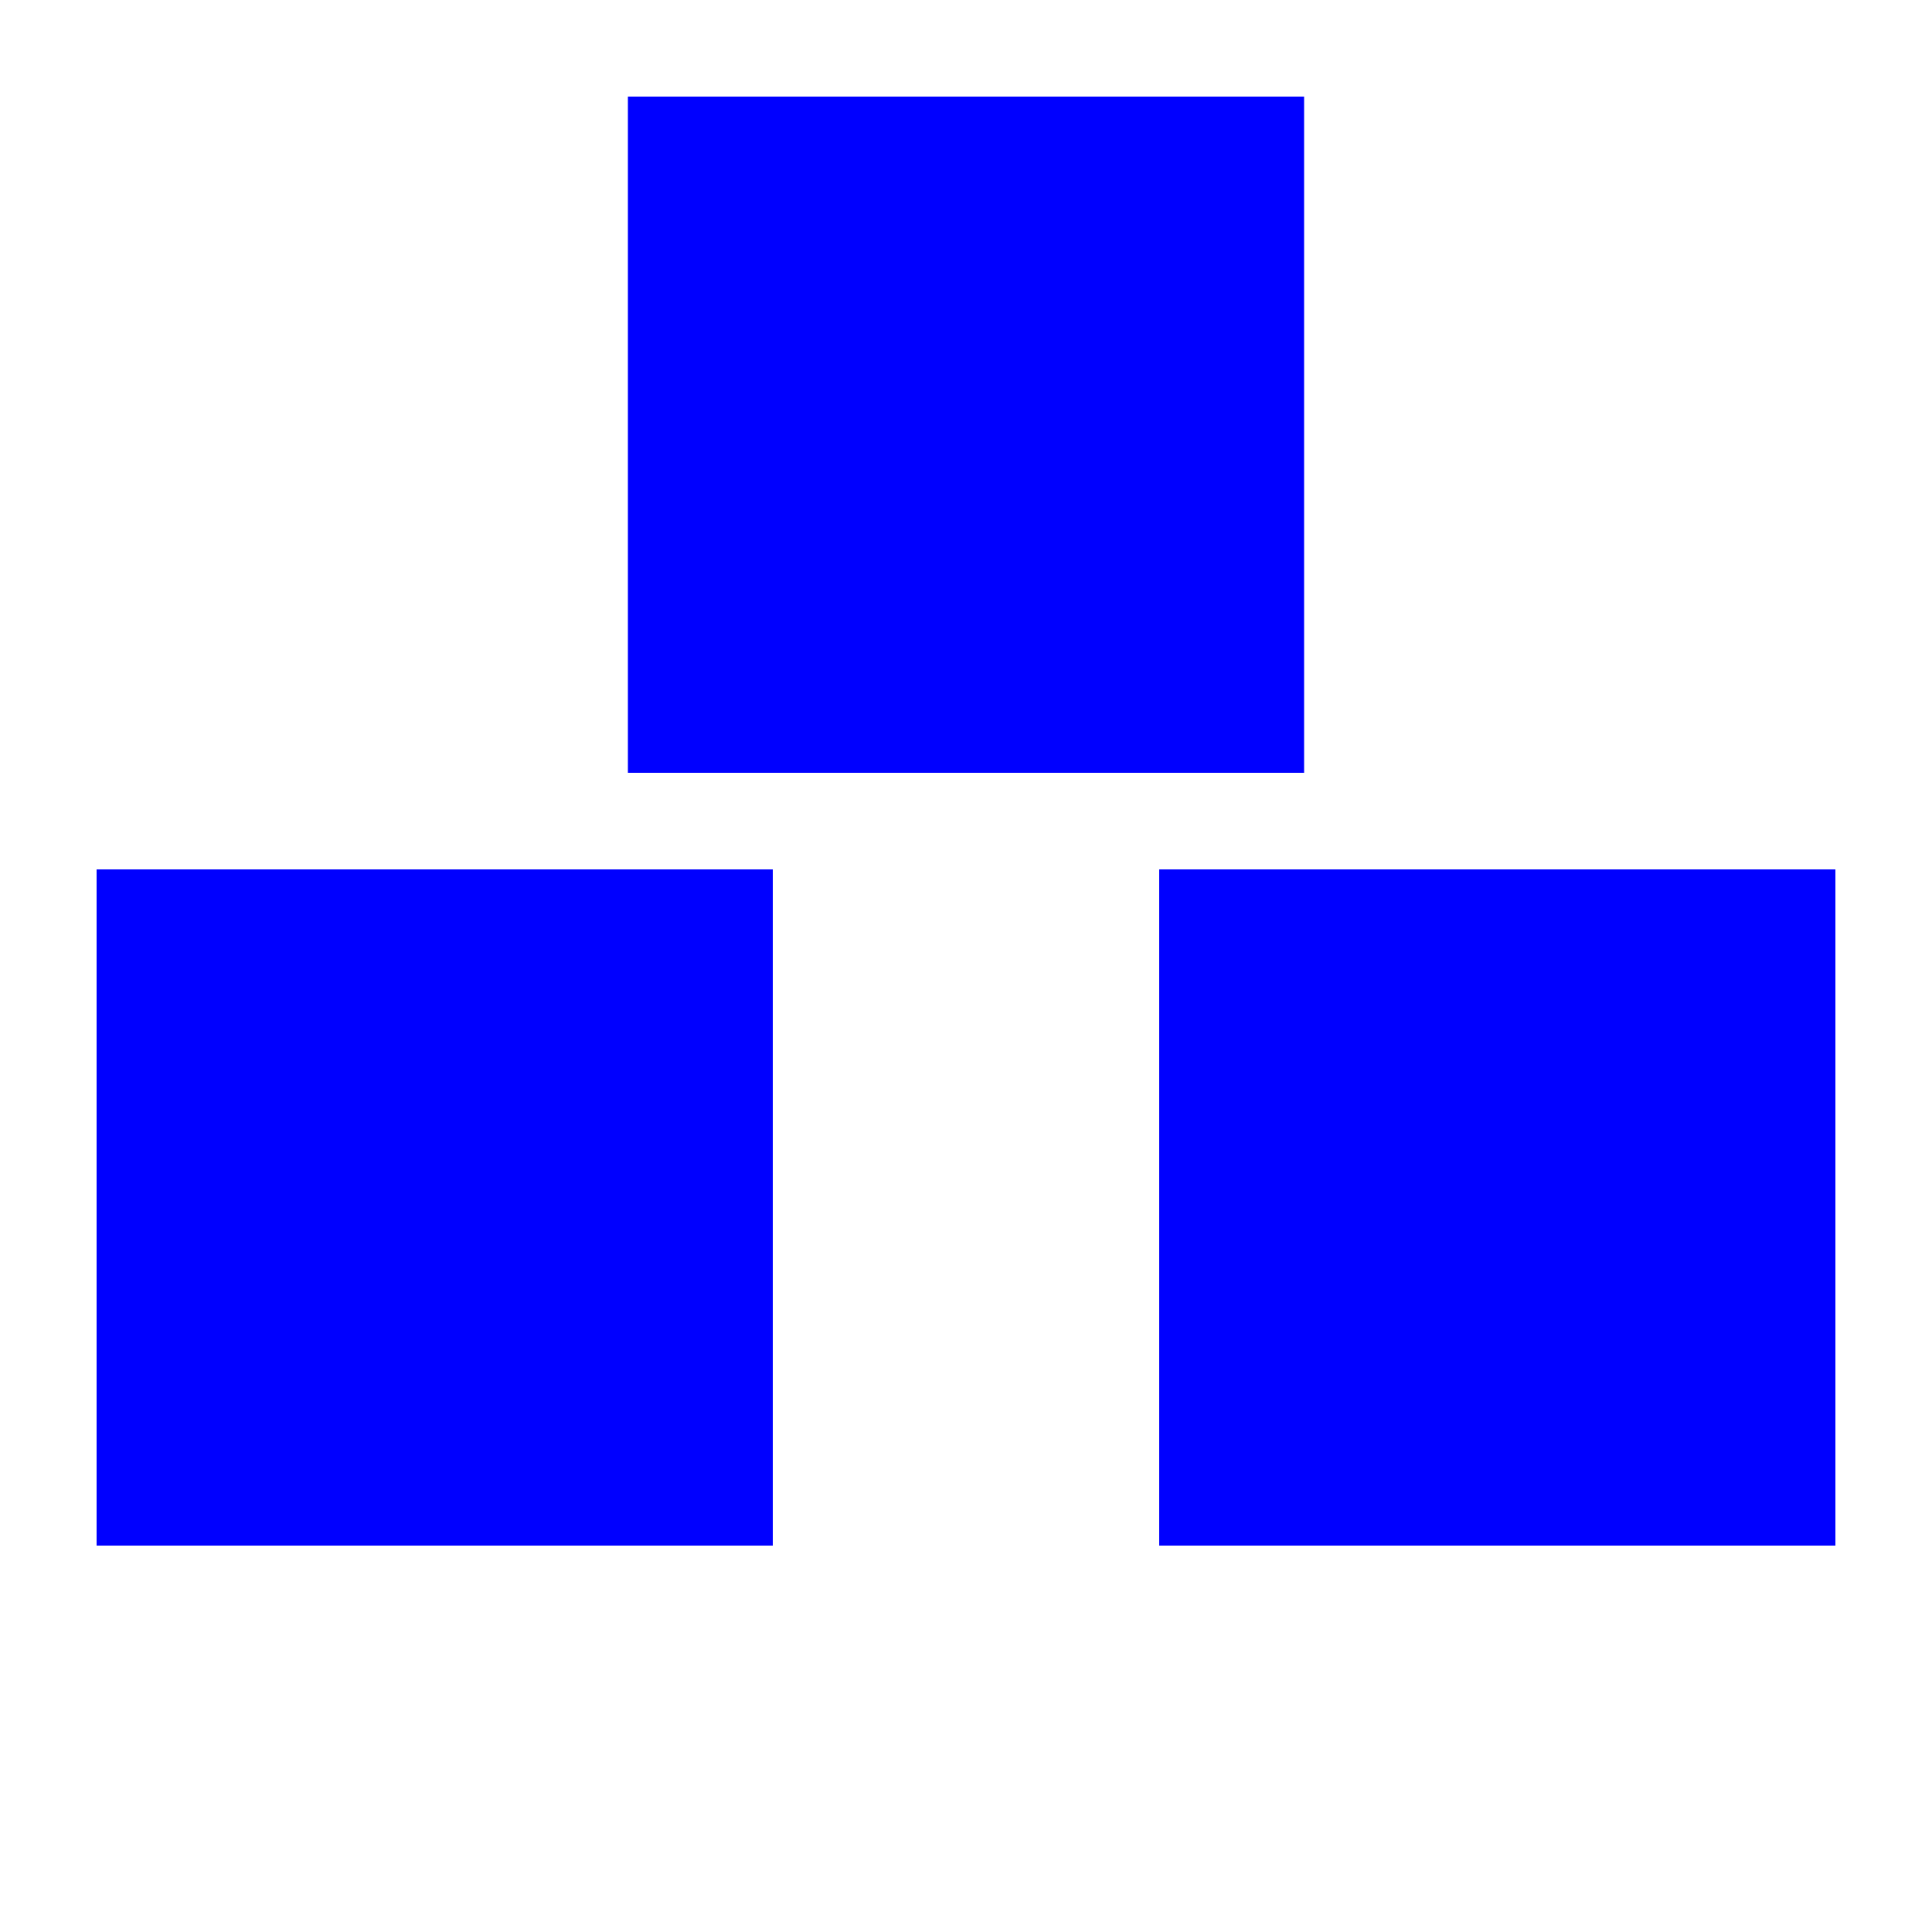
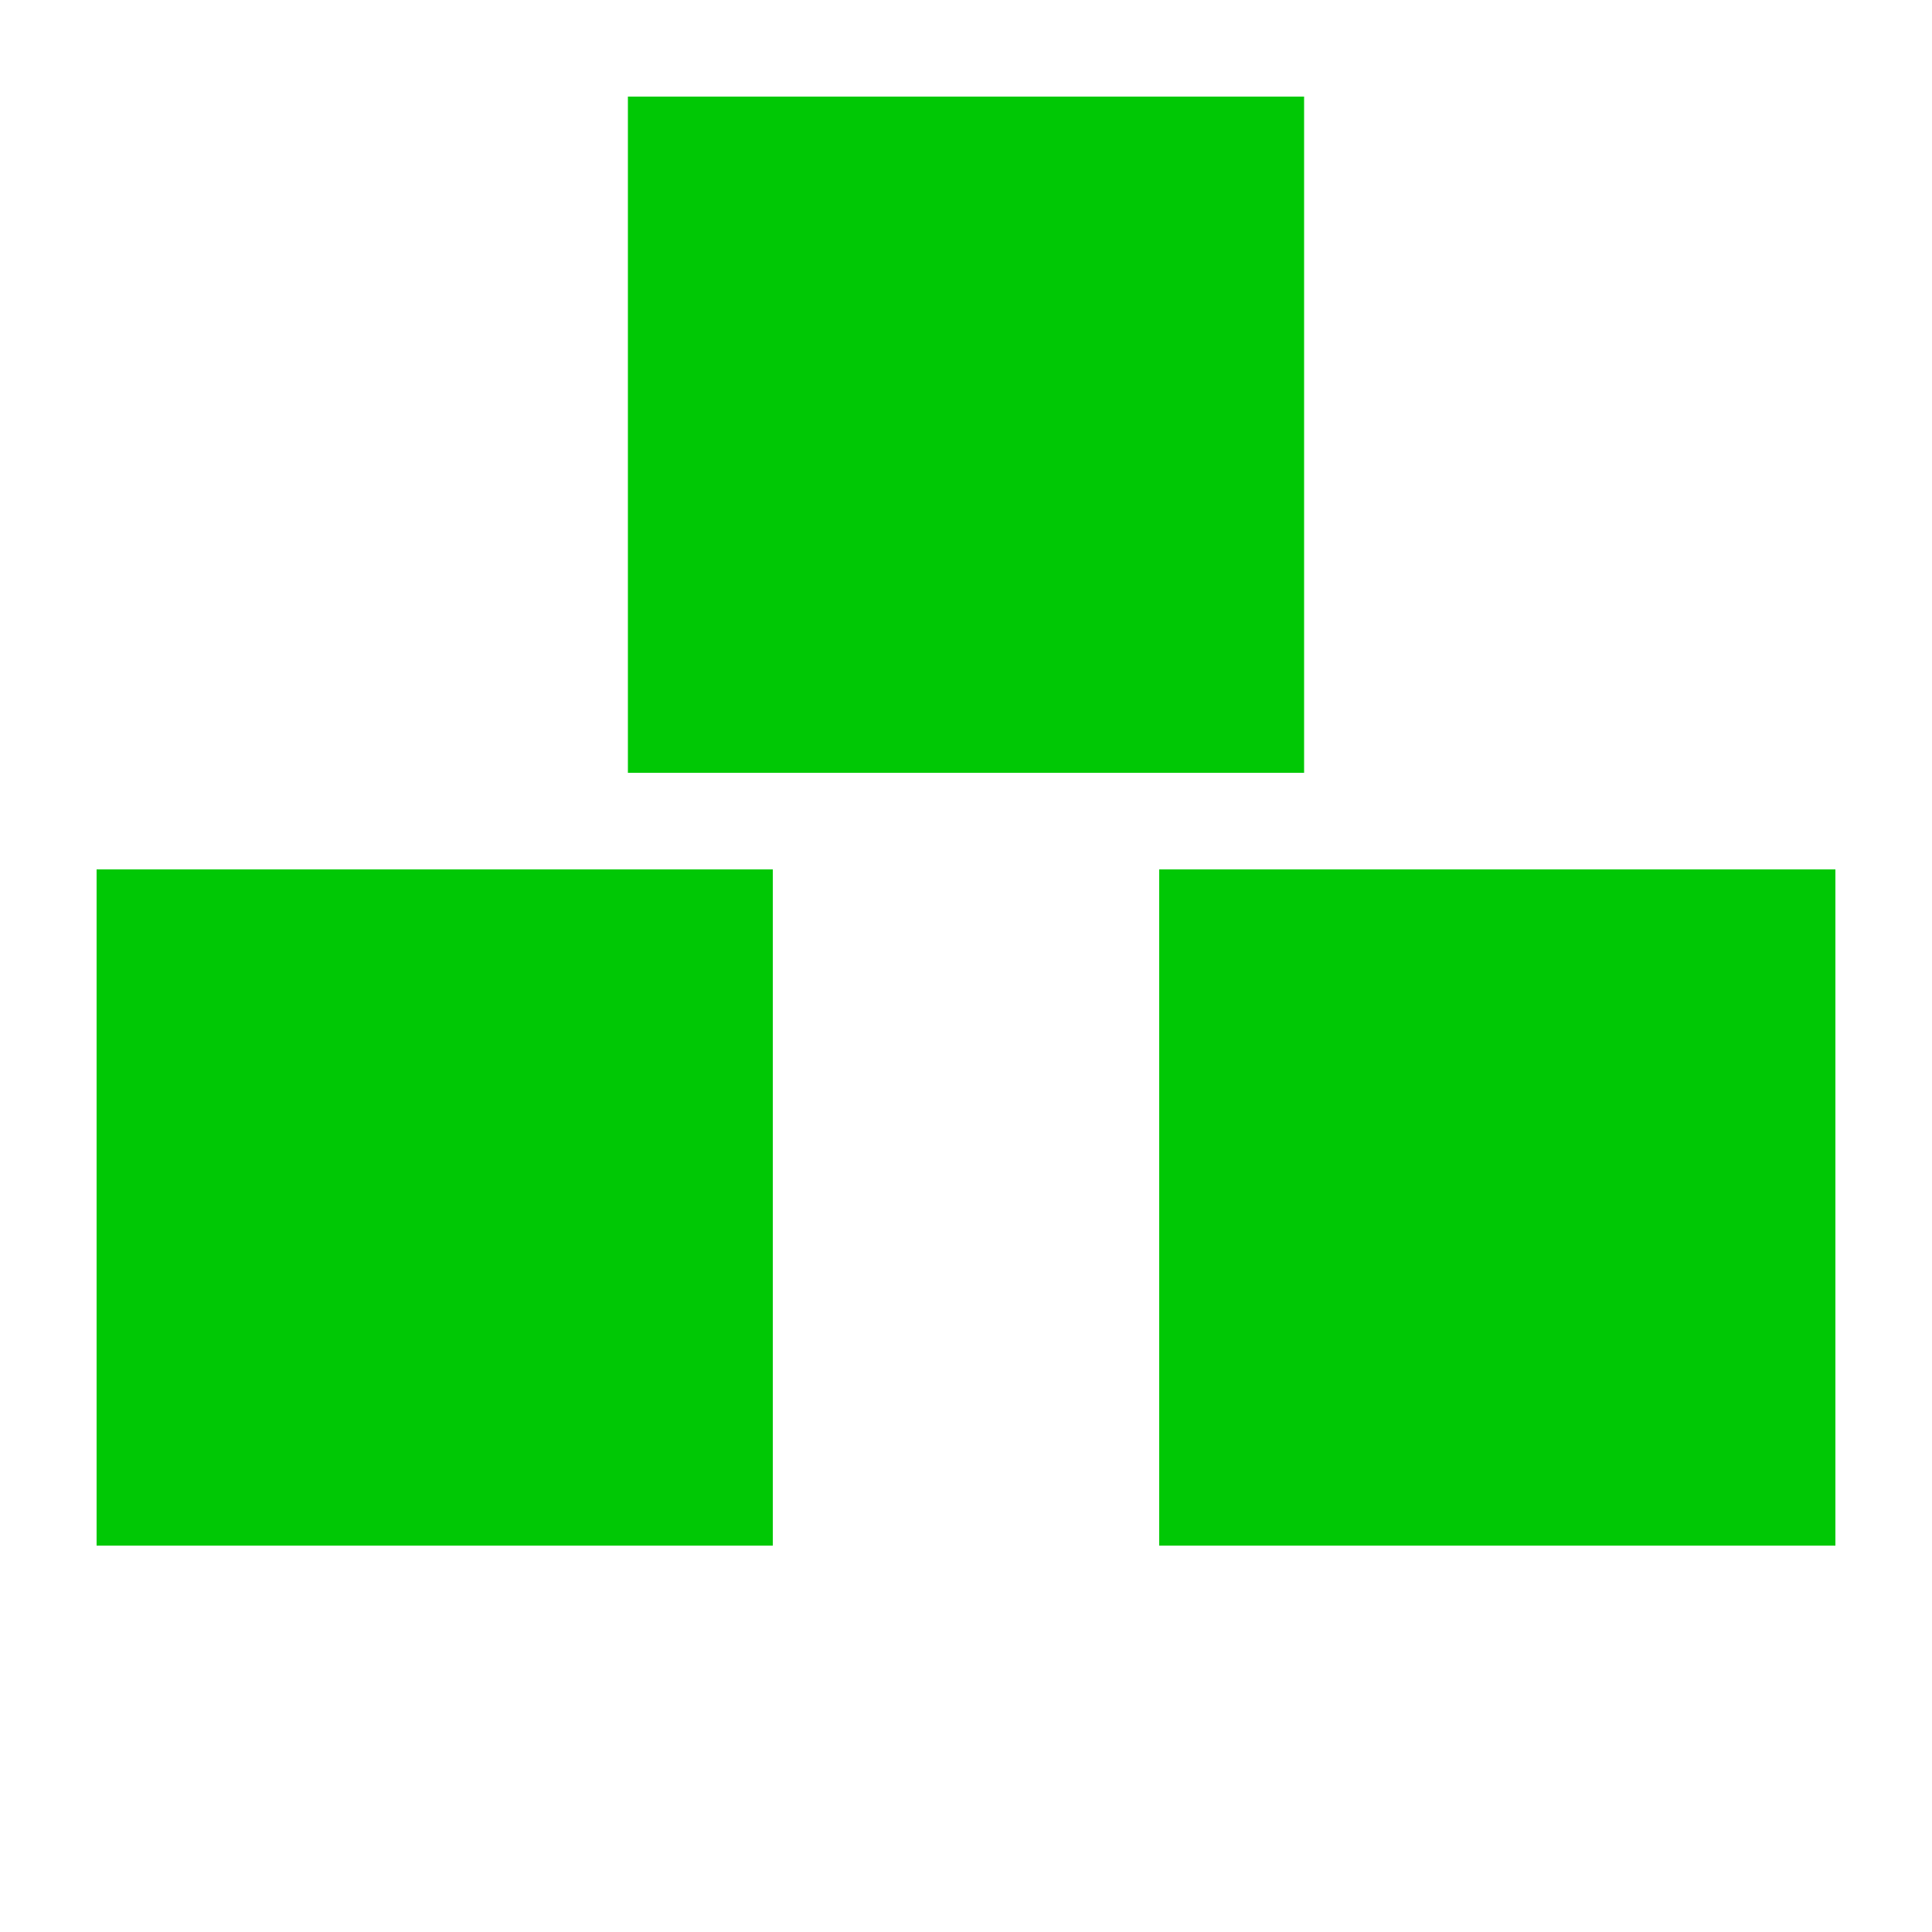
<svg xmlns="http://www.w3.org/2000/svg" width="40" height="40" viewBox="0 0 40 40" fill="none">
-   <rect x="13" y="2" width="14" height="14" fill="#0000FF" />
-   <rect x="2" y="18" width="14" height="14" fill="#0000FF" />
-   <rect x="24" y="18" width="14" height="14" fill="#0000FF" />
+   <rect x="13" y="2" width="14" height="14" fill="#00C805" />
+   <rect x="2" y="18" width="14" height="14" fill="#00C805" />
+   <rect x="24" y="18" width="14" height="14" fill="#00C805" />
</svg>
